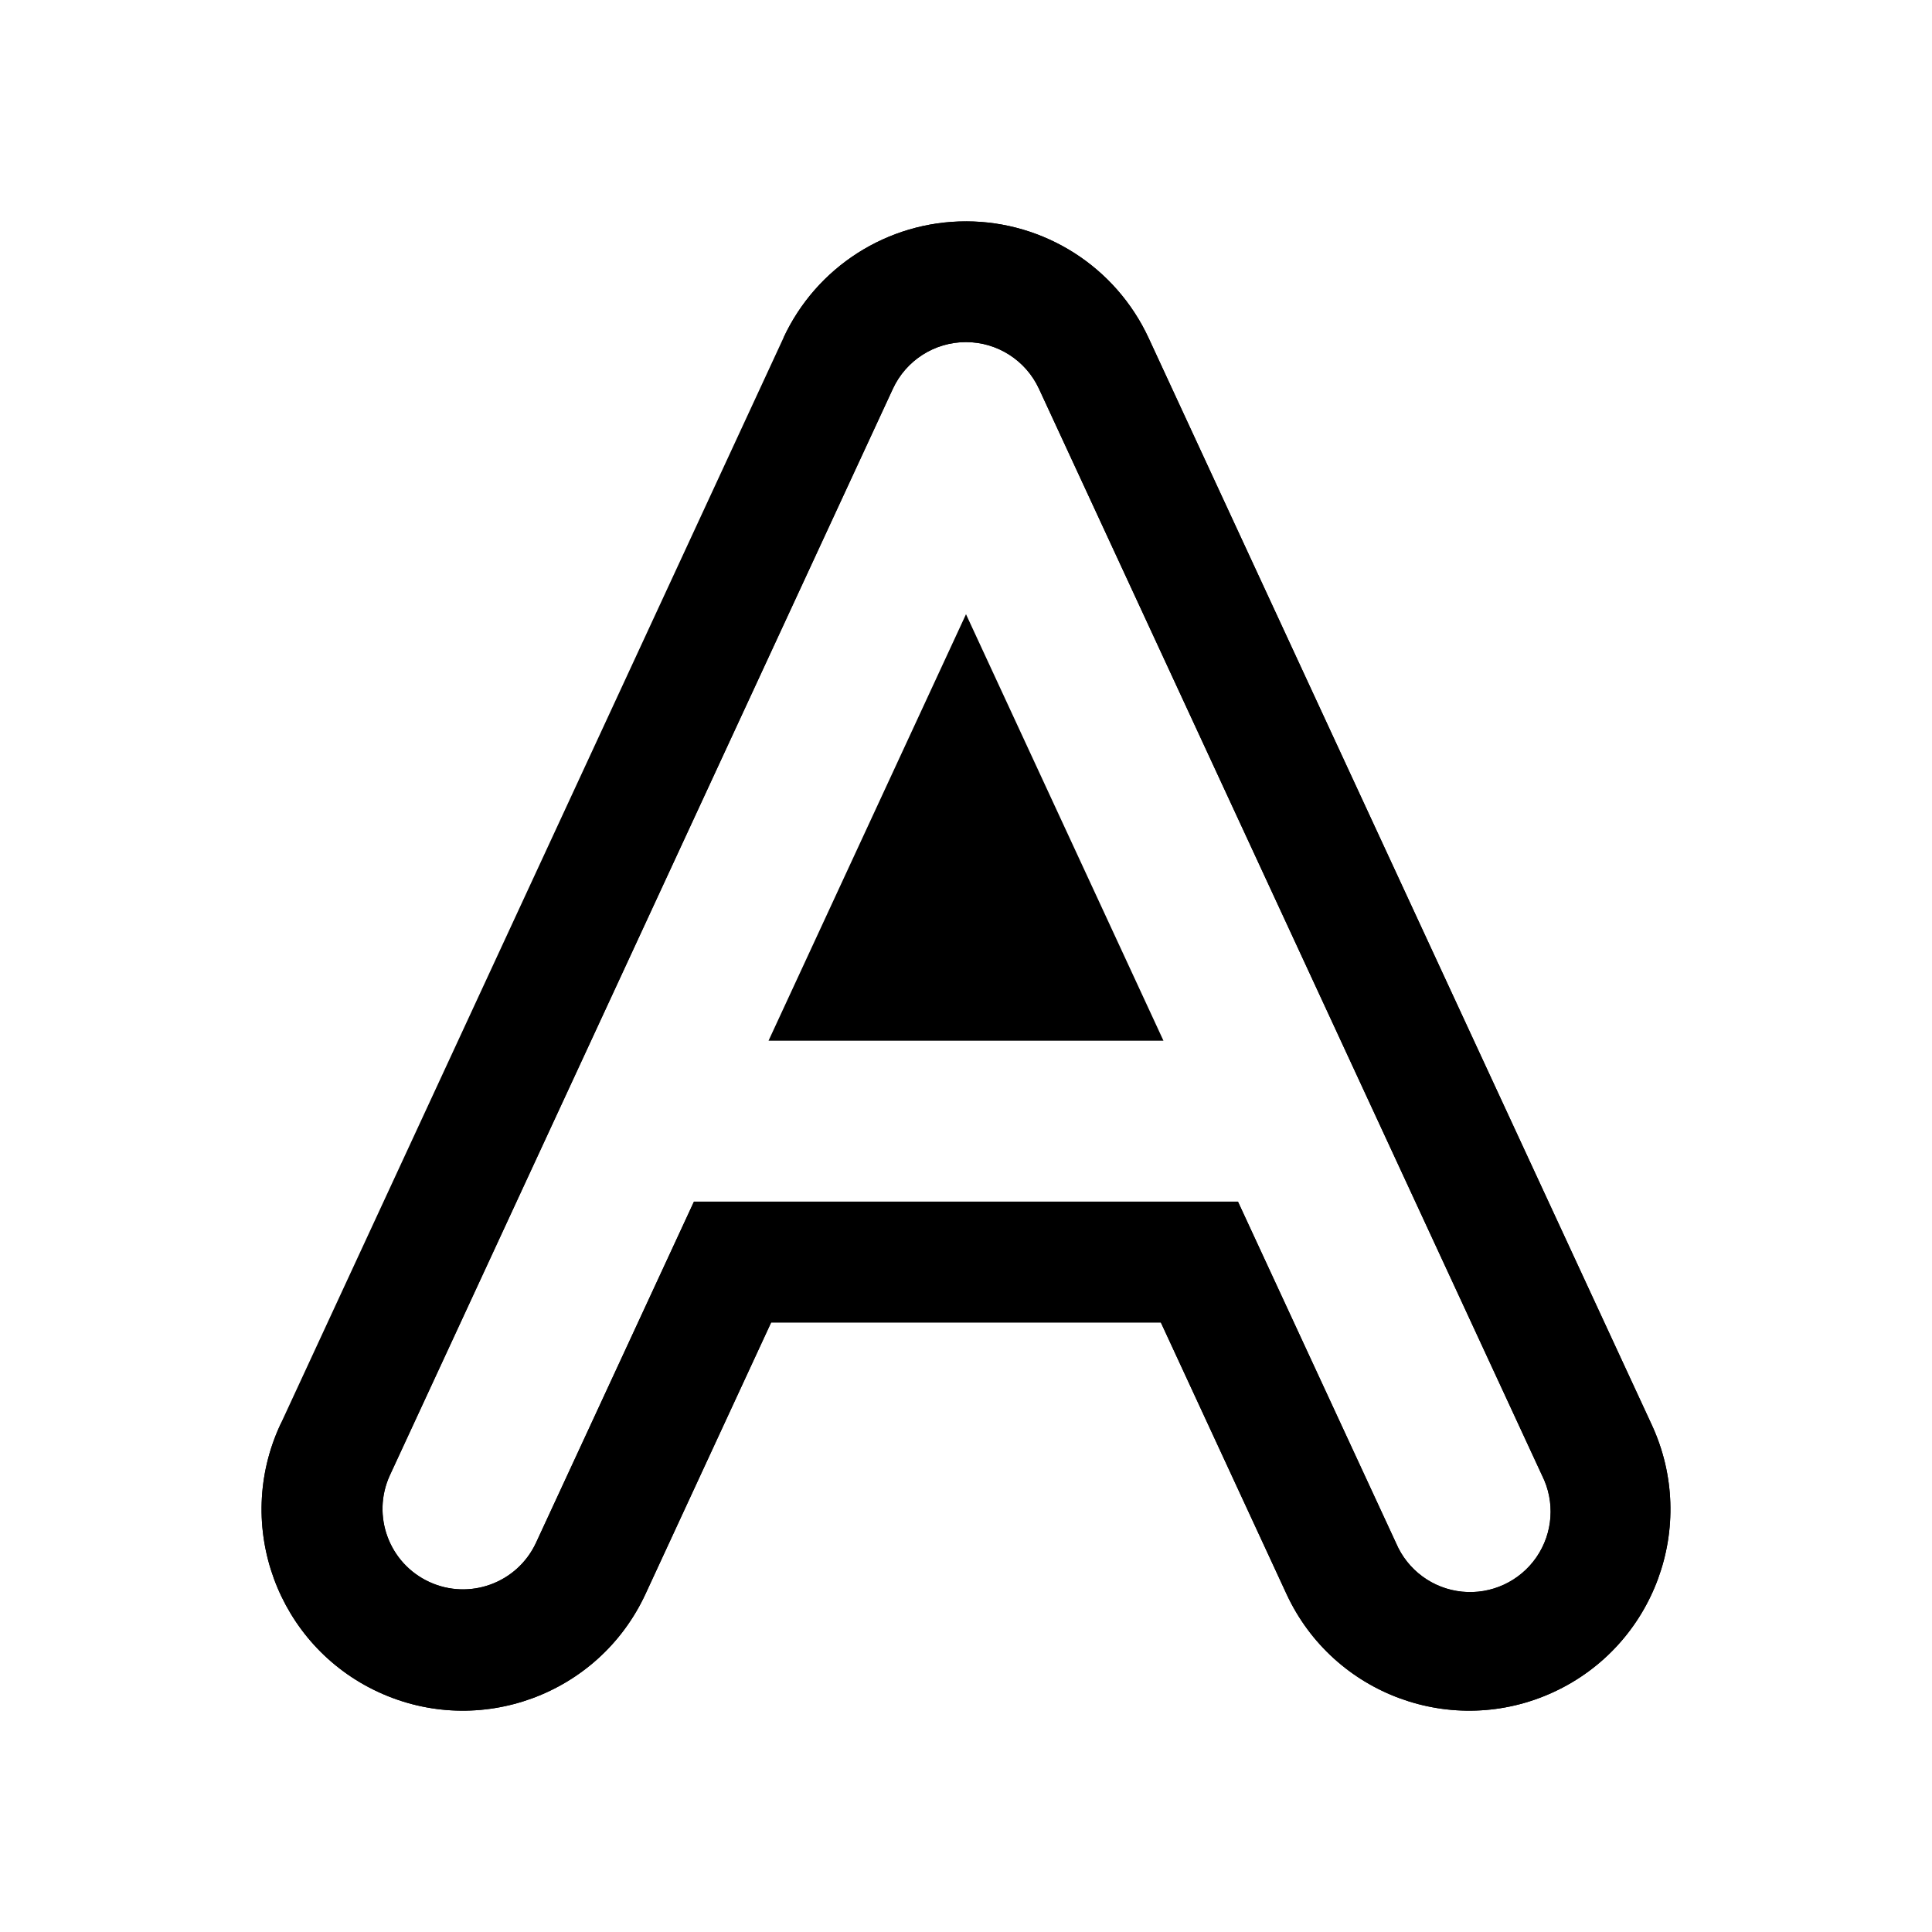
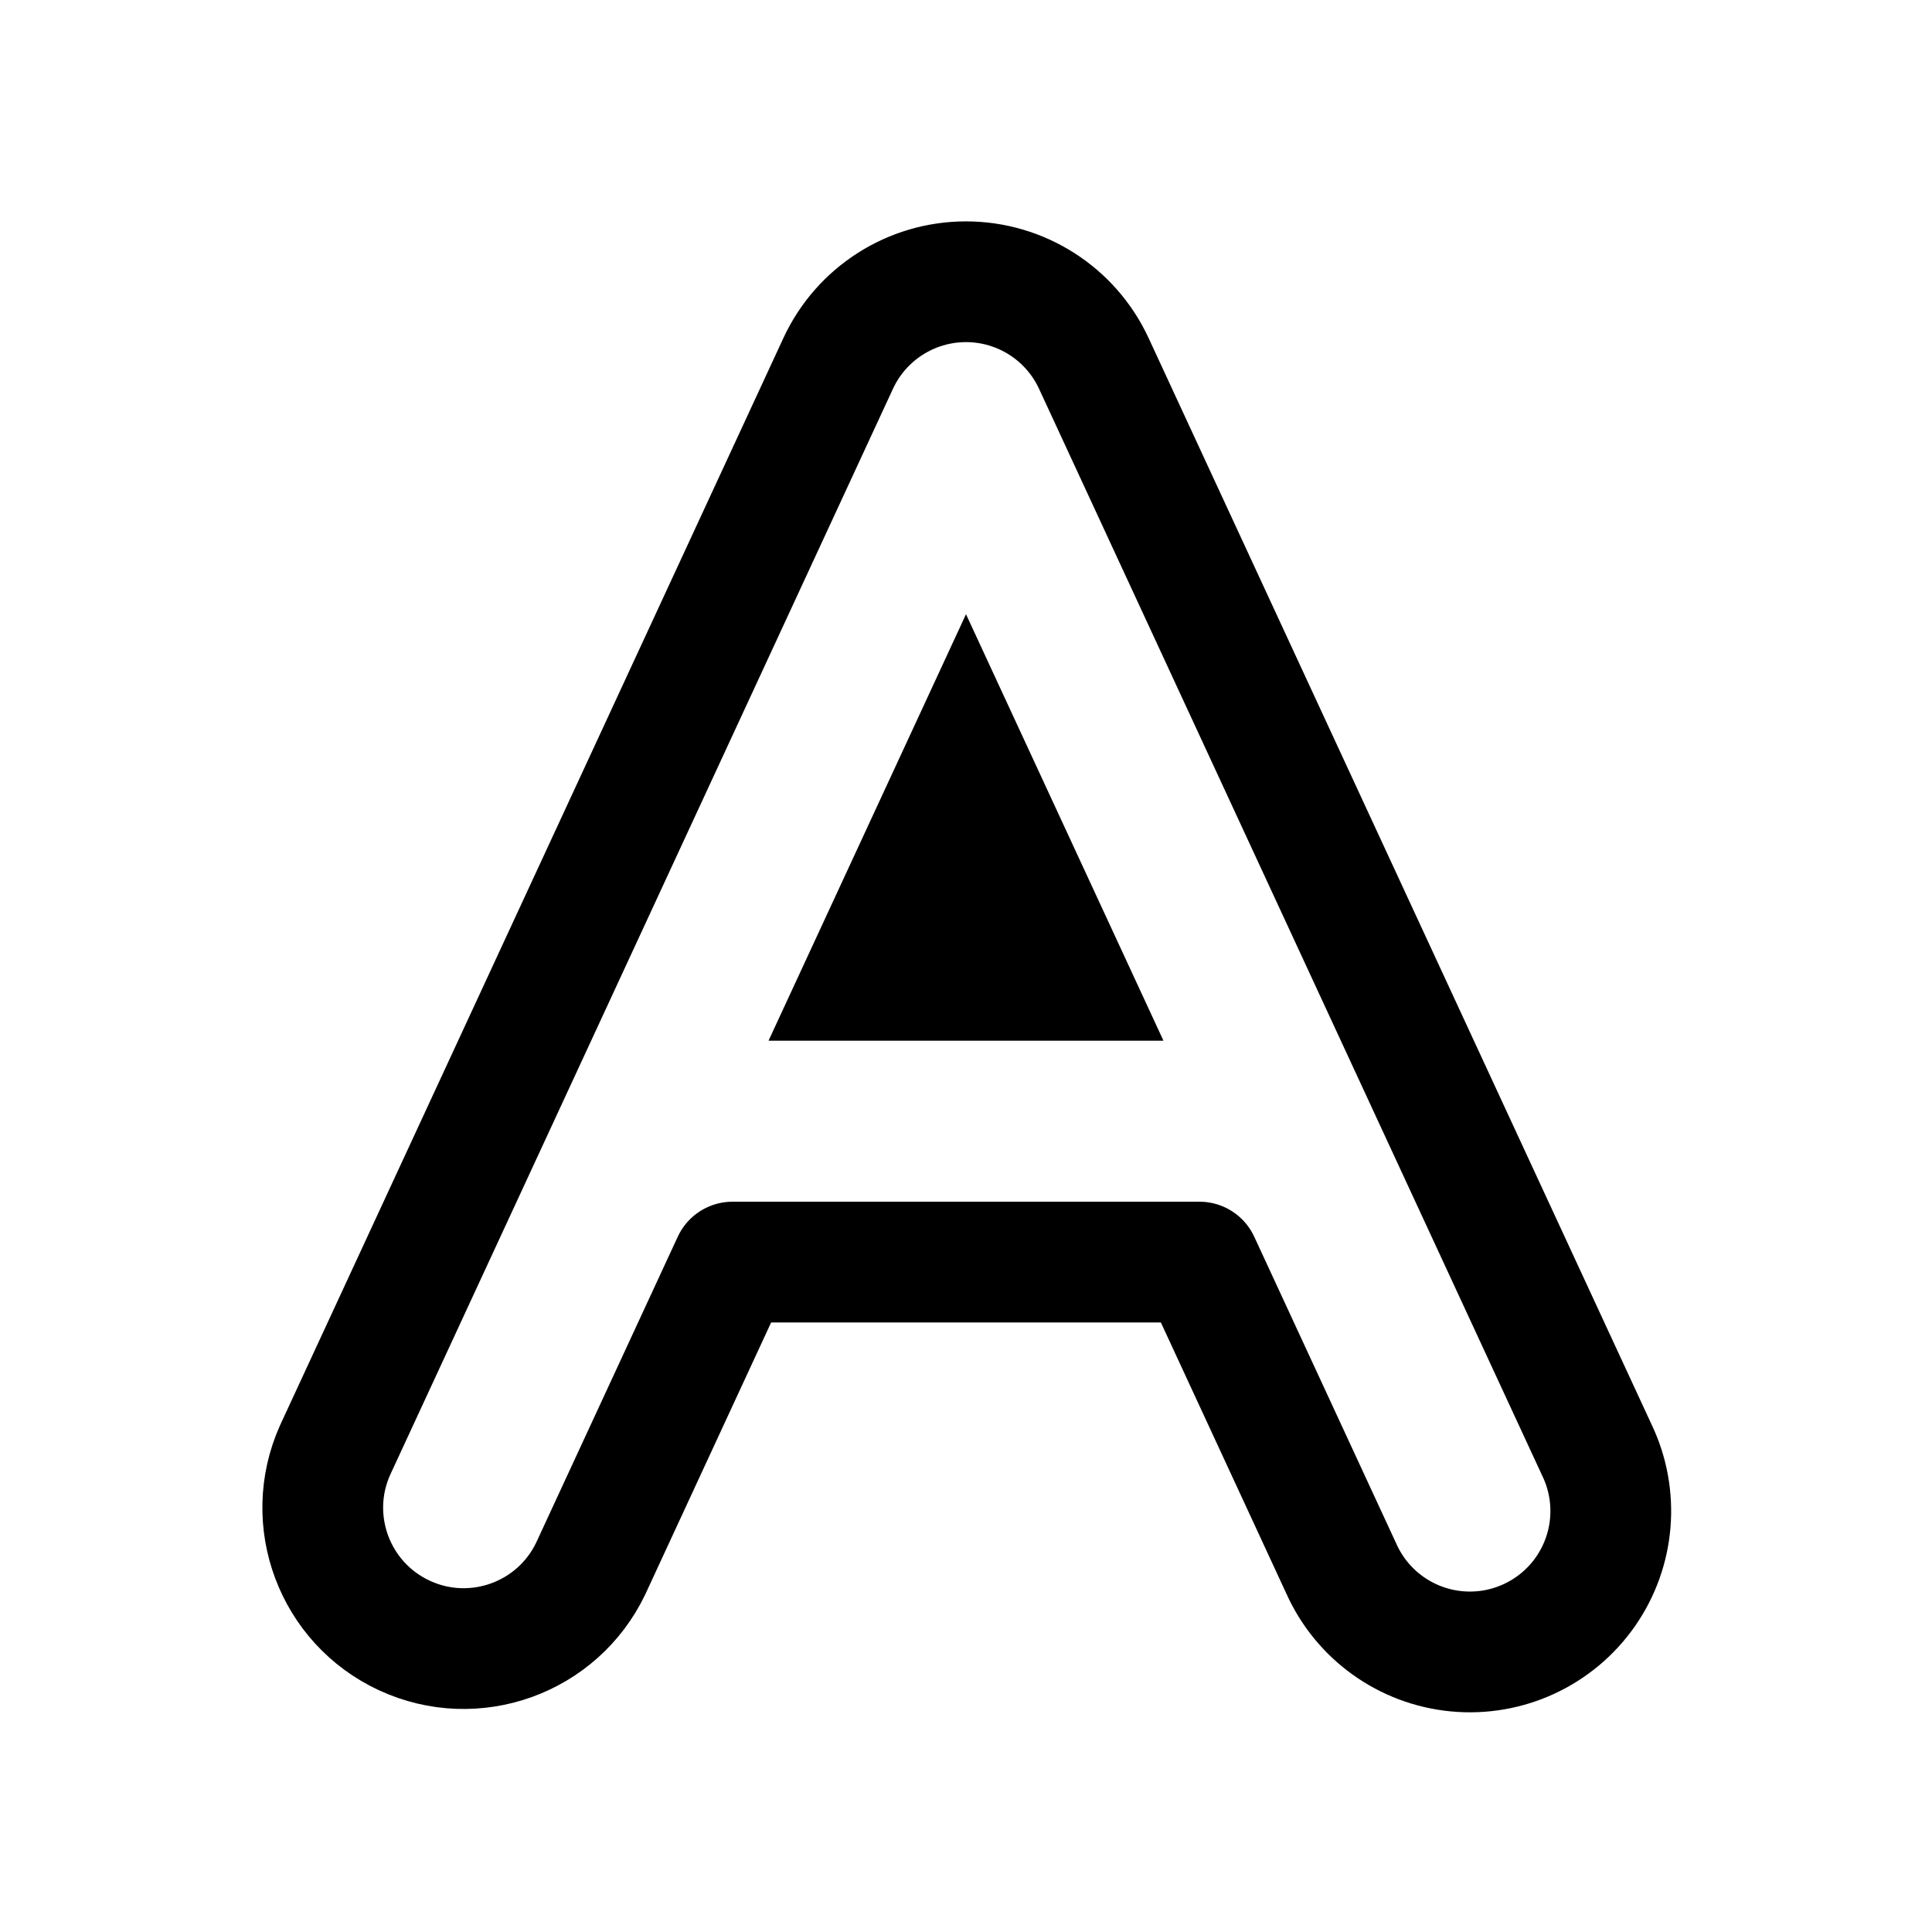
<svg xmlns="http://www.w3.org/2000/svg" width="24" height="24" fill="none" viewBox="0 0 24 24">
-   <path fill="currentColor" fill-rule="evenodd" d="M14.453 12.928H9.547L12 7.63zM12 2.75a2.5 2.5 0 0 1 2.269 1.45l6.25 13.5a2.5 2.5 0 0 1-4.538 2.1l-1.56-3.372H9.58L8.019 19.8a2.5 2.5 0 0 1-4.538-2.1m5.14-2.772h6.758l1.964 4.242a1 1 0 1 0 1.814-.84l-6.25-13.5a1 1 0 0 0-1.815 0l-6.25 13.5a1 1 0 0 0 1.815.84zM12 2.75A2.5 2.5 0 0 0 9.731 4.2zM9.731 4.2l-6.25 13.5z" clip-rule="evenodd" />
-   <path fill="currentColor" fill-rule="evenodd" d="M14.269 4.2a2.5 2.5 0 0 0-4.538 0l-6.25 13.5a2.5 2.5 0 0 0 4.538 2.1l1.56-3.372h4.841l1.561 3.372a2.5 2.5 0 0 0 4.538-2.1zM8.62 14.927h6.758l1.964 4.242a1 1 0 1 0 1.814-.84l-6.25-13.5a1 1 0 0 0-1.815 0l-6.25 13.5a1 1 0 0 0 1.815.84z" clip-rule="evenodd" />
+   <path stroke="currentColor" stroke-linecap="round" stroke-linejoin="round" stroke-width="1.5" d="M12 3.5a1.75 1.75 0 0 0-1.588 1.015l-6.25 13.5a1.75 1.75 0 0 0 3.176 1.47L9.1 15.678h5.8l1.762 3.807a1.75 1.75 0 1 0 3.176-1.47l-6.25-13.5A1.75 1.75 0 0 0 12 3.5" clip-rule="evenodd" />
+   <path fill="currentColor" fill-rule="evenodd" d="m12 7.63 2.453 5.298H9.547z" clip-rule="evenodd" />
</svg>
